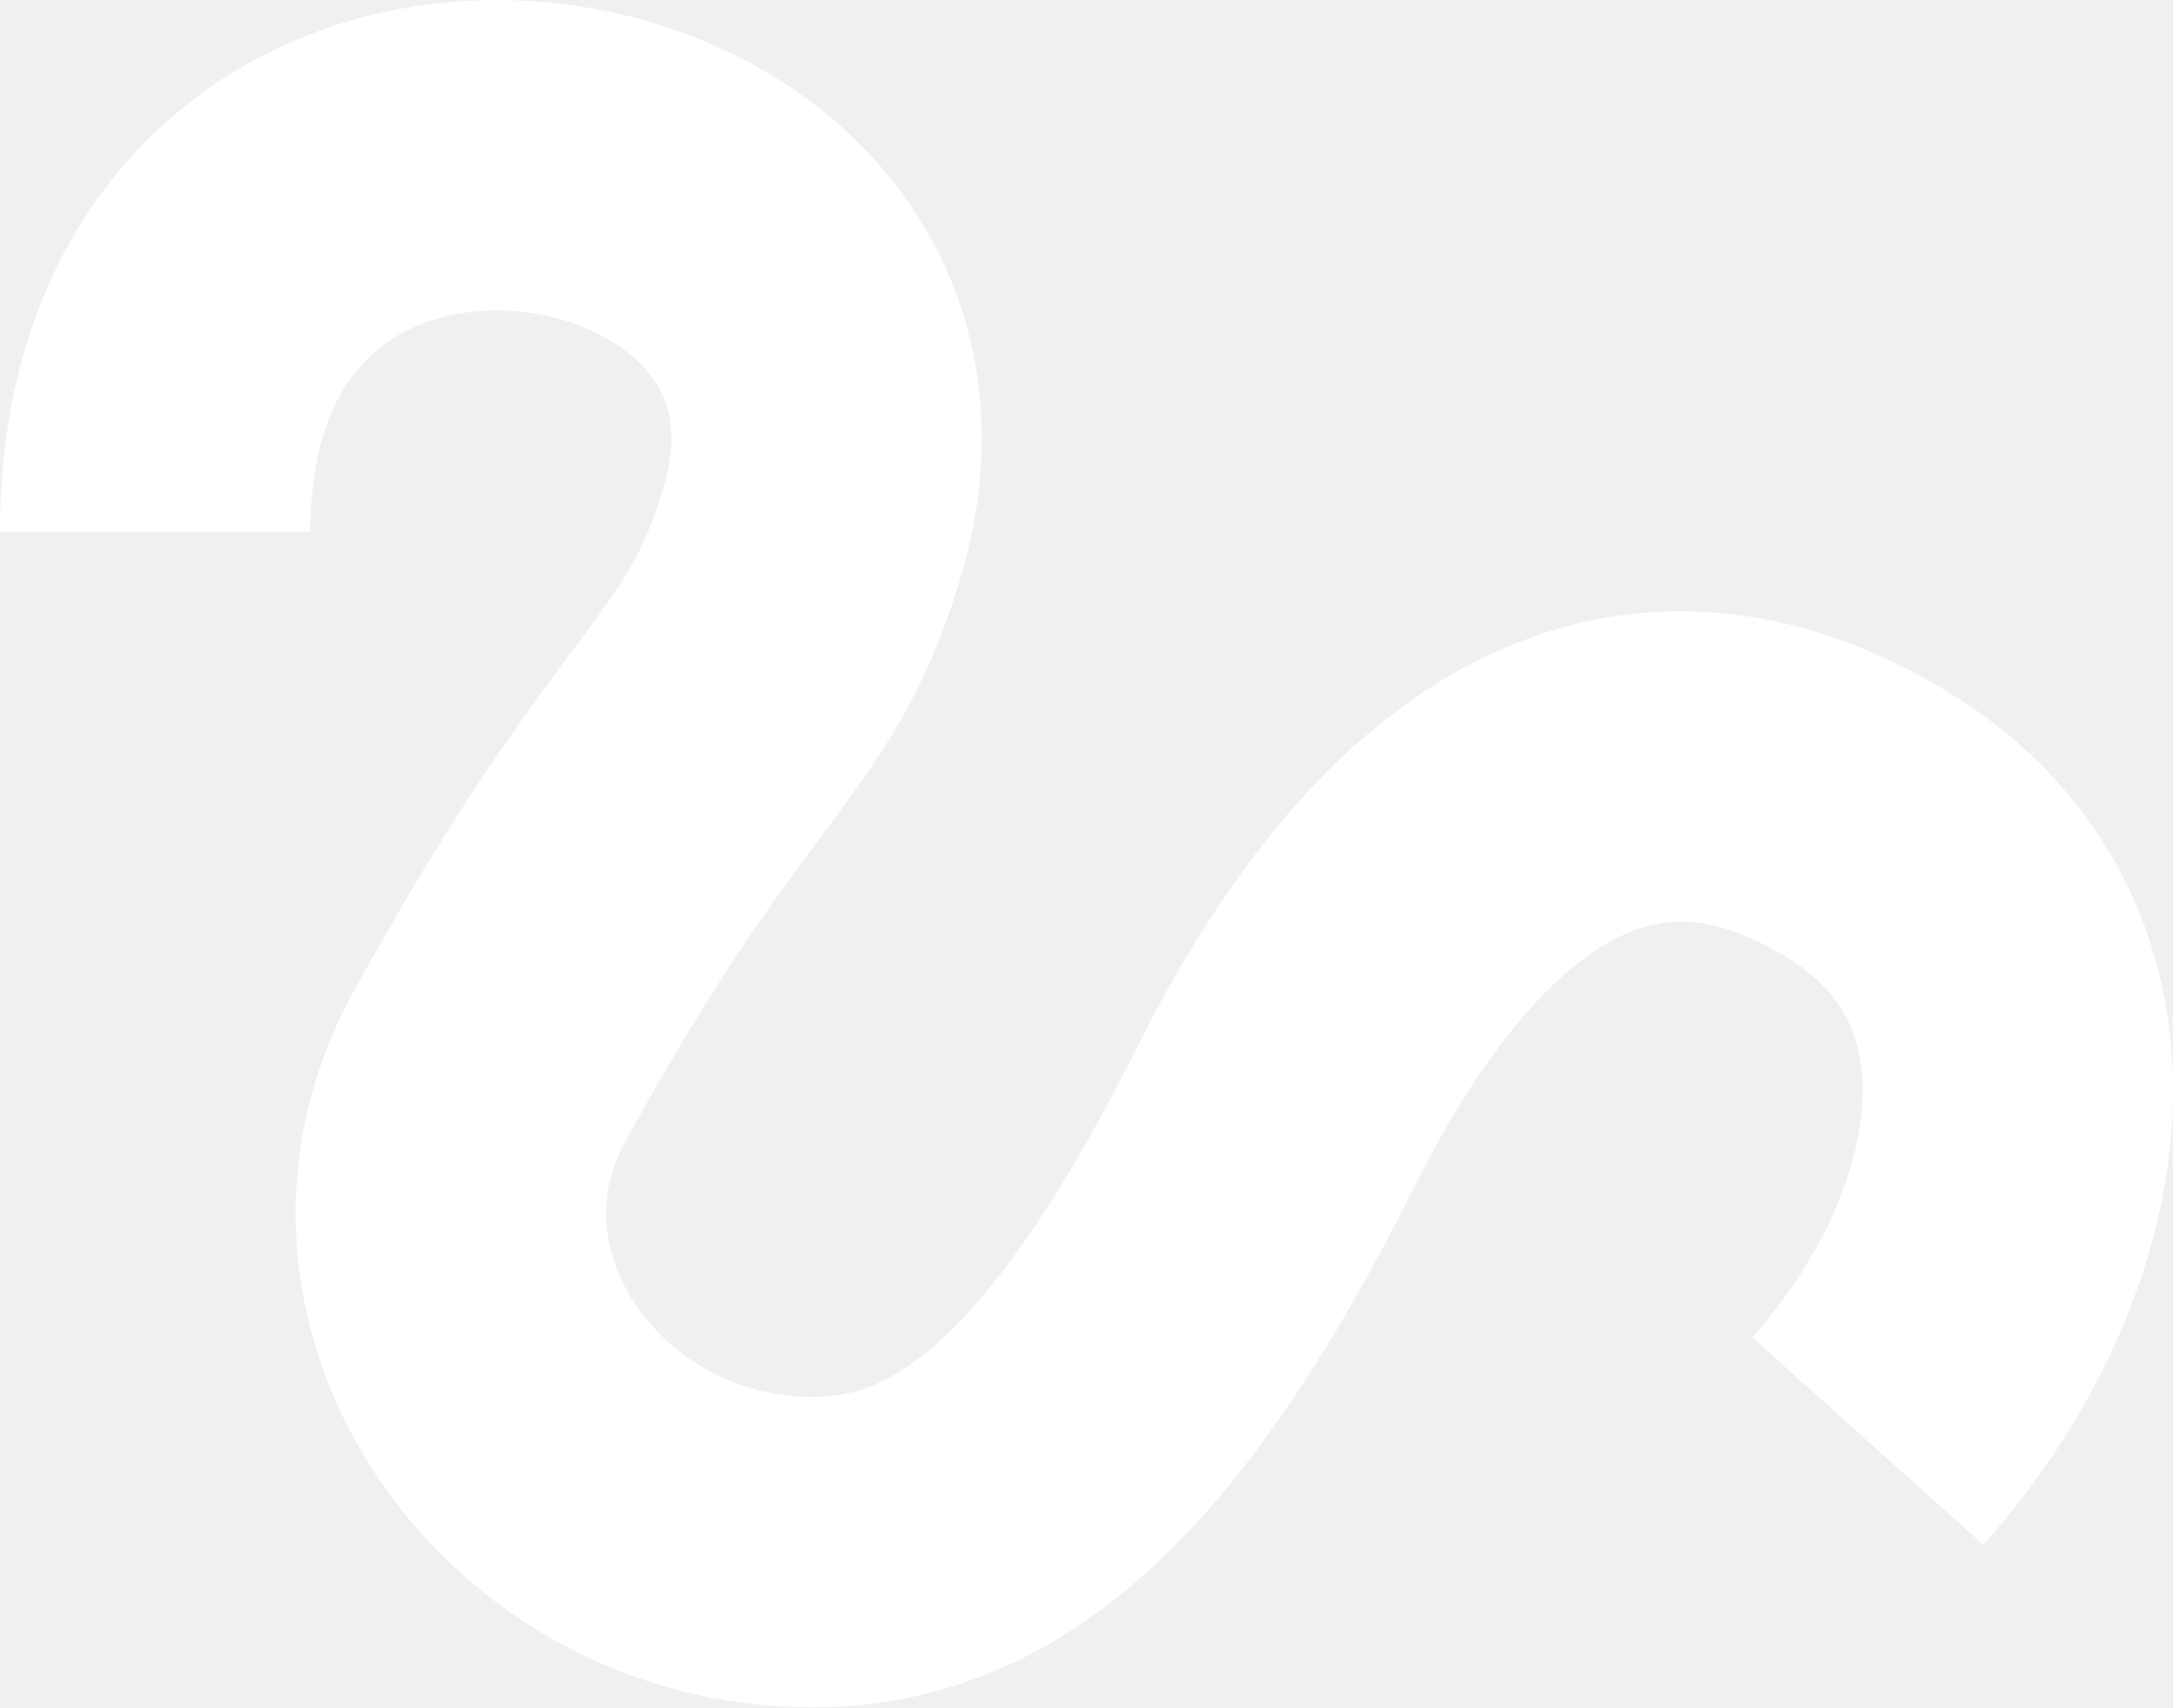
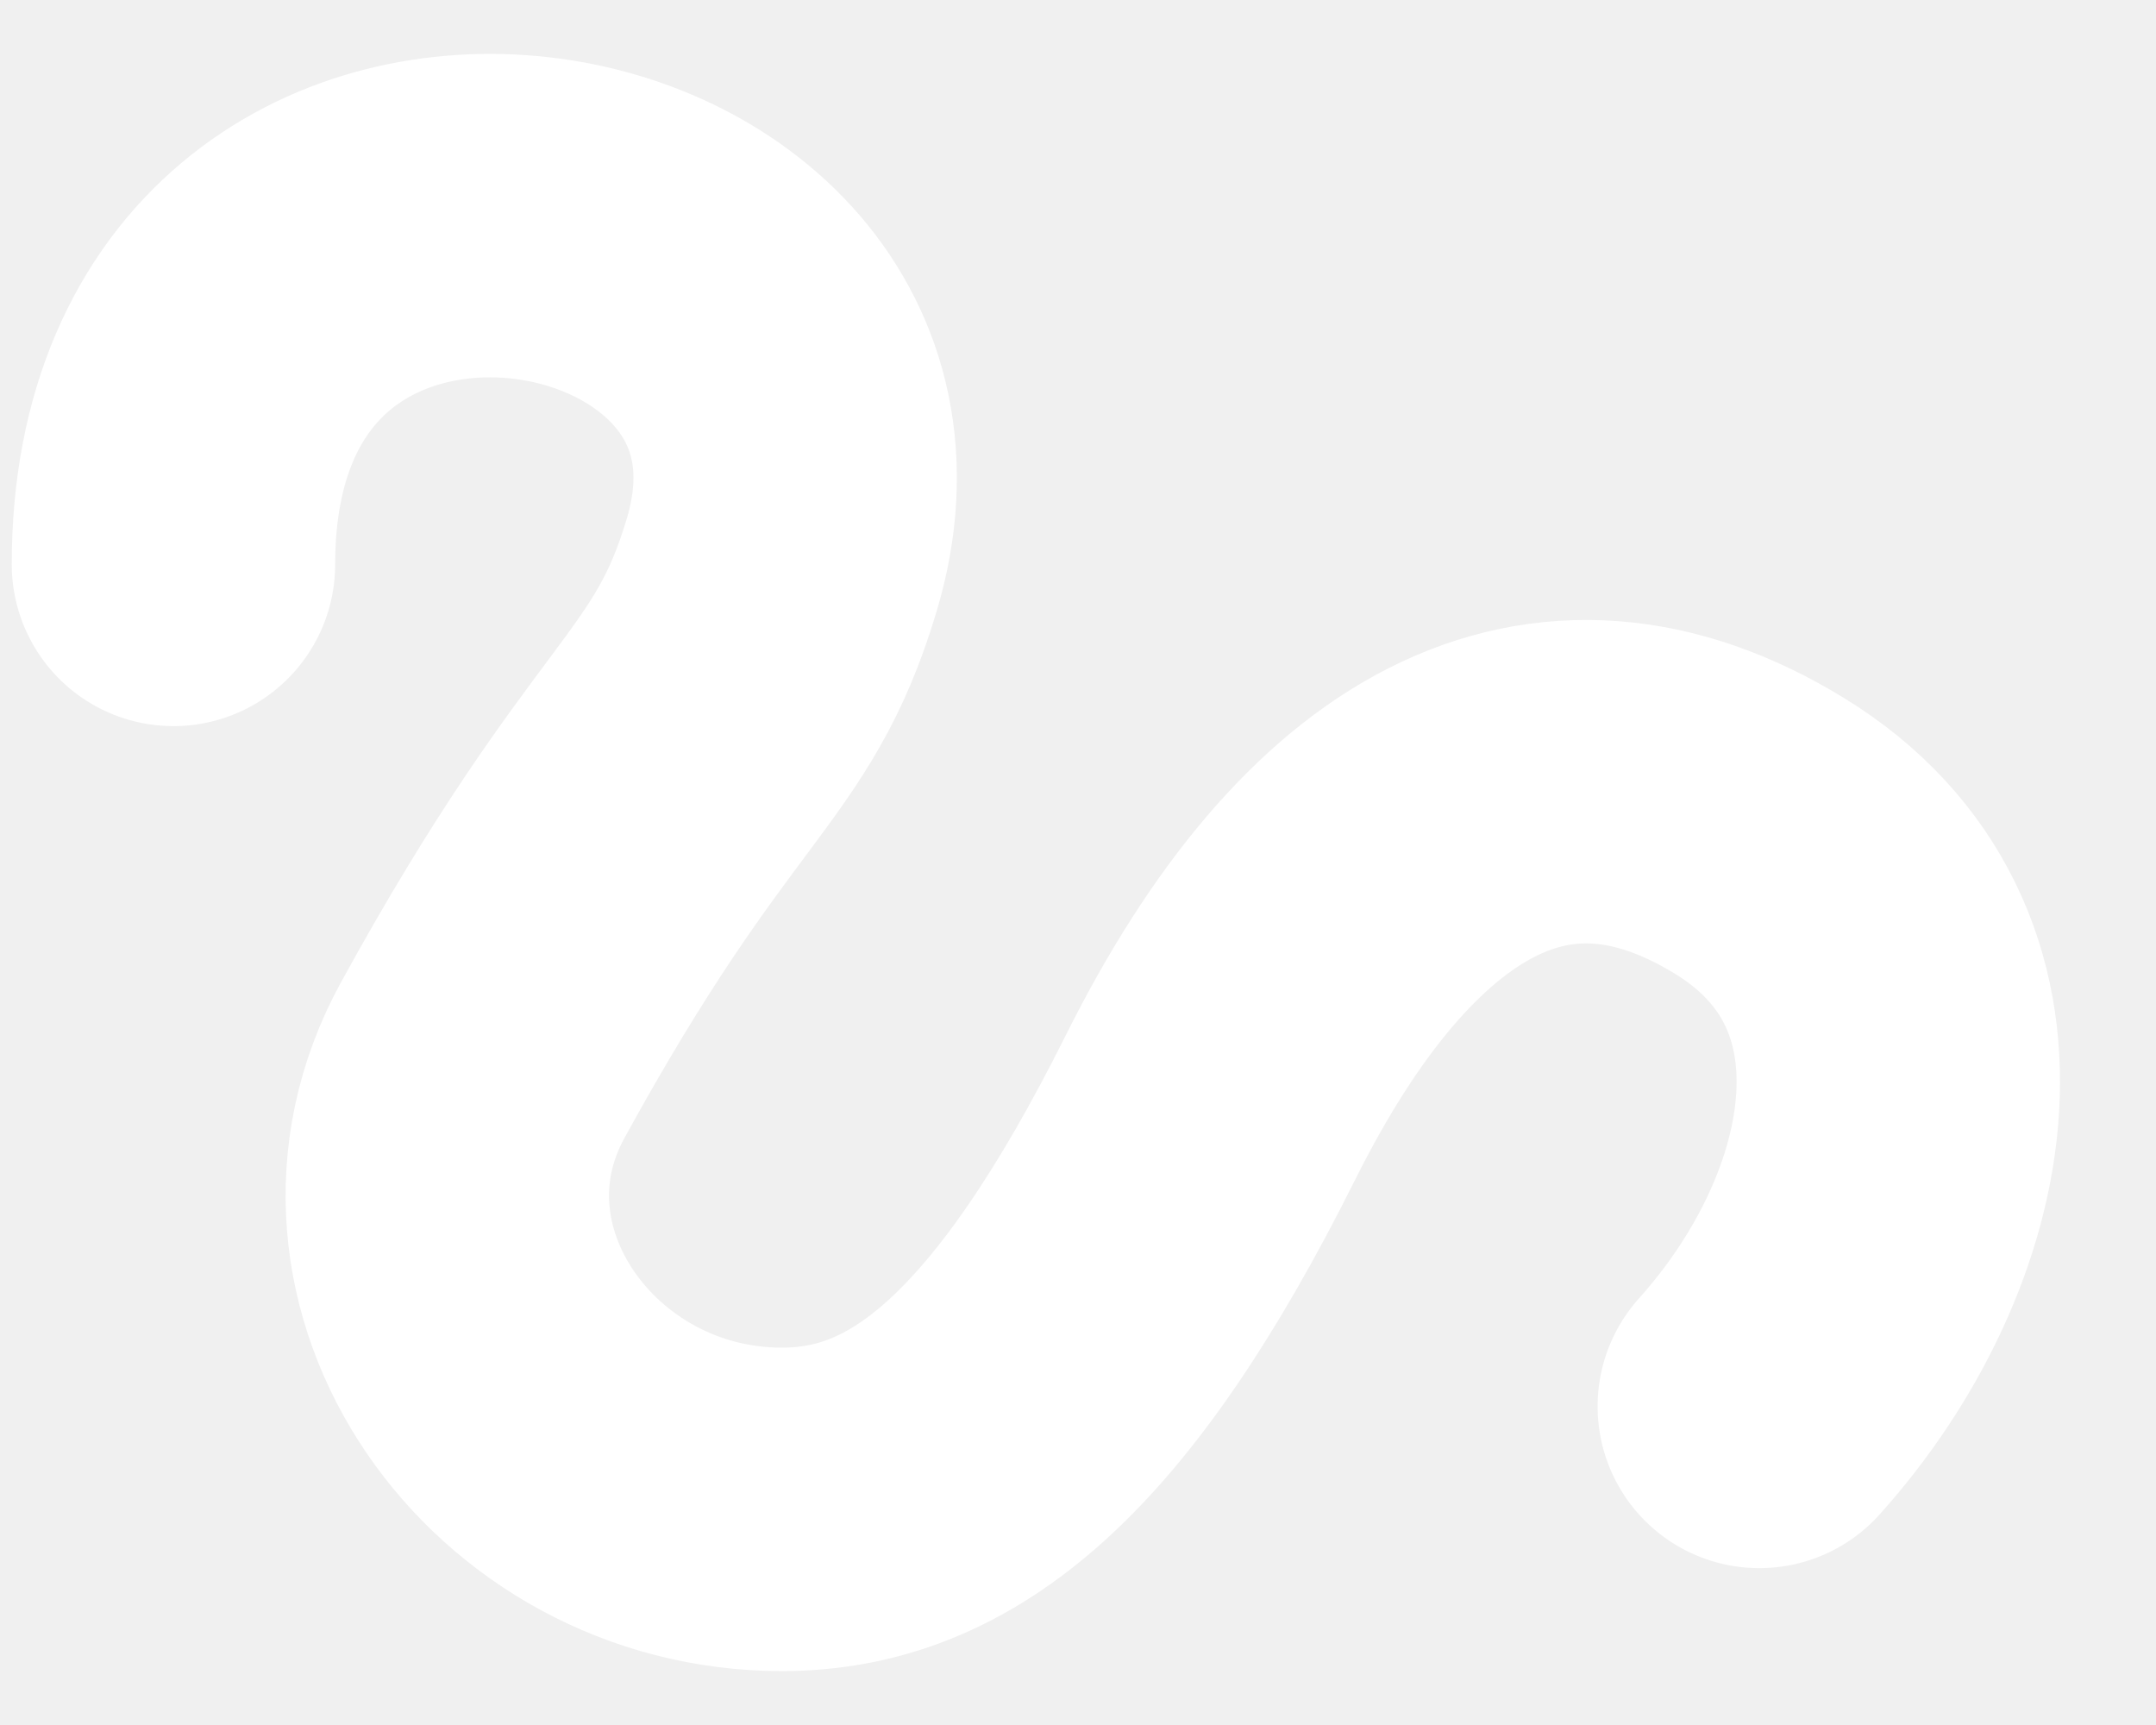
- <svg xmlns="http://www.w3.org/2000/svg" width="28" height="22" viewBox="0 0 28 22" fill="none">
-   <path d="M2 6.853C2 -0.436 12.131 1.256 10.466 6.853C9.768 9.196 8.8 9.196 6.302 13.752C4.732 16.616 7.135 20 10.466 20C12.547 20 14.351 18.568 16.433 14.403C18.492 10.284 21.151 8.845 24.066 10.628C26.98 12.411 26.286 16.095 24.066 18.568" stroke="white" stroke-width="4" />
+ <svg xmlns="http://www.w3.org/2000/svg" width="20" height="16" viewBox="0 0 20 16" fill="none">
+   <path d="M1.609 5.235C1.609 0.376 8.363 1.504 7.253 5.235C6.788 6.797 6.143 6.797 4.477 9.835C3.431 11.744 5.033 14 7.253 14C8.641 14 9.844 13.045 11.231 10.268C12.604 7.522 14.377 6.563 16.32 7.752C18.263 8.94 17.8 11.397 16.32 13.045" stroke="white" stroke-width="3" stroke-linecap="round" />
</svg>
